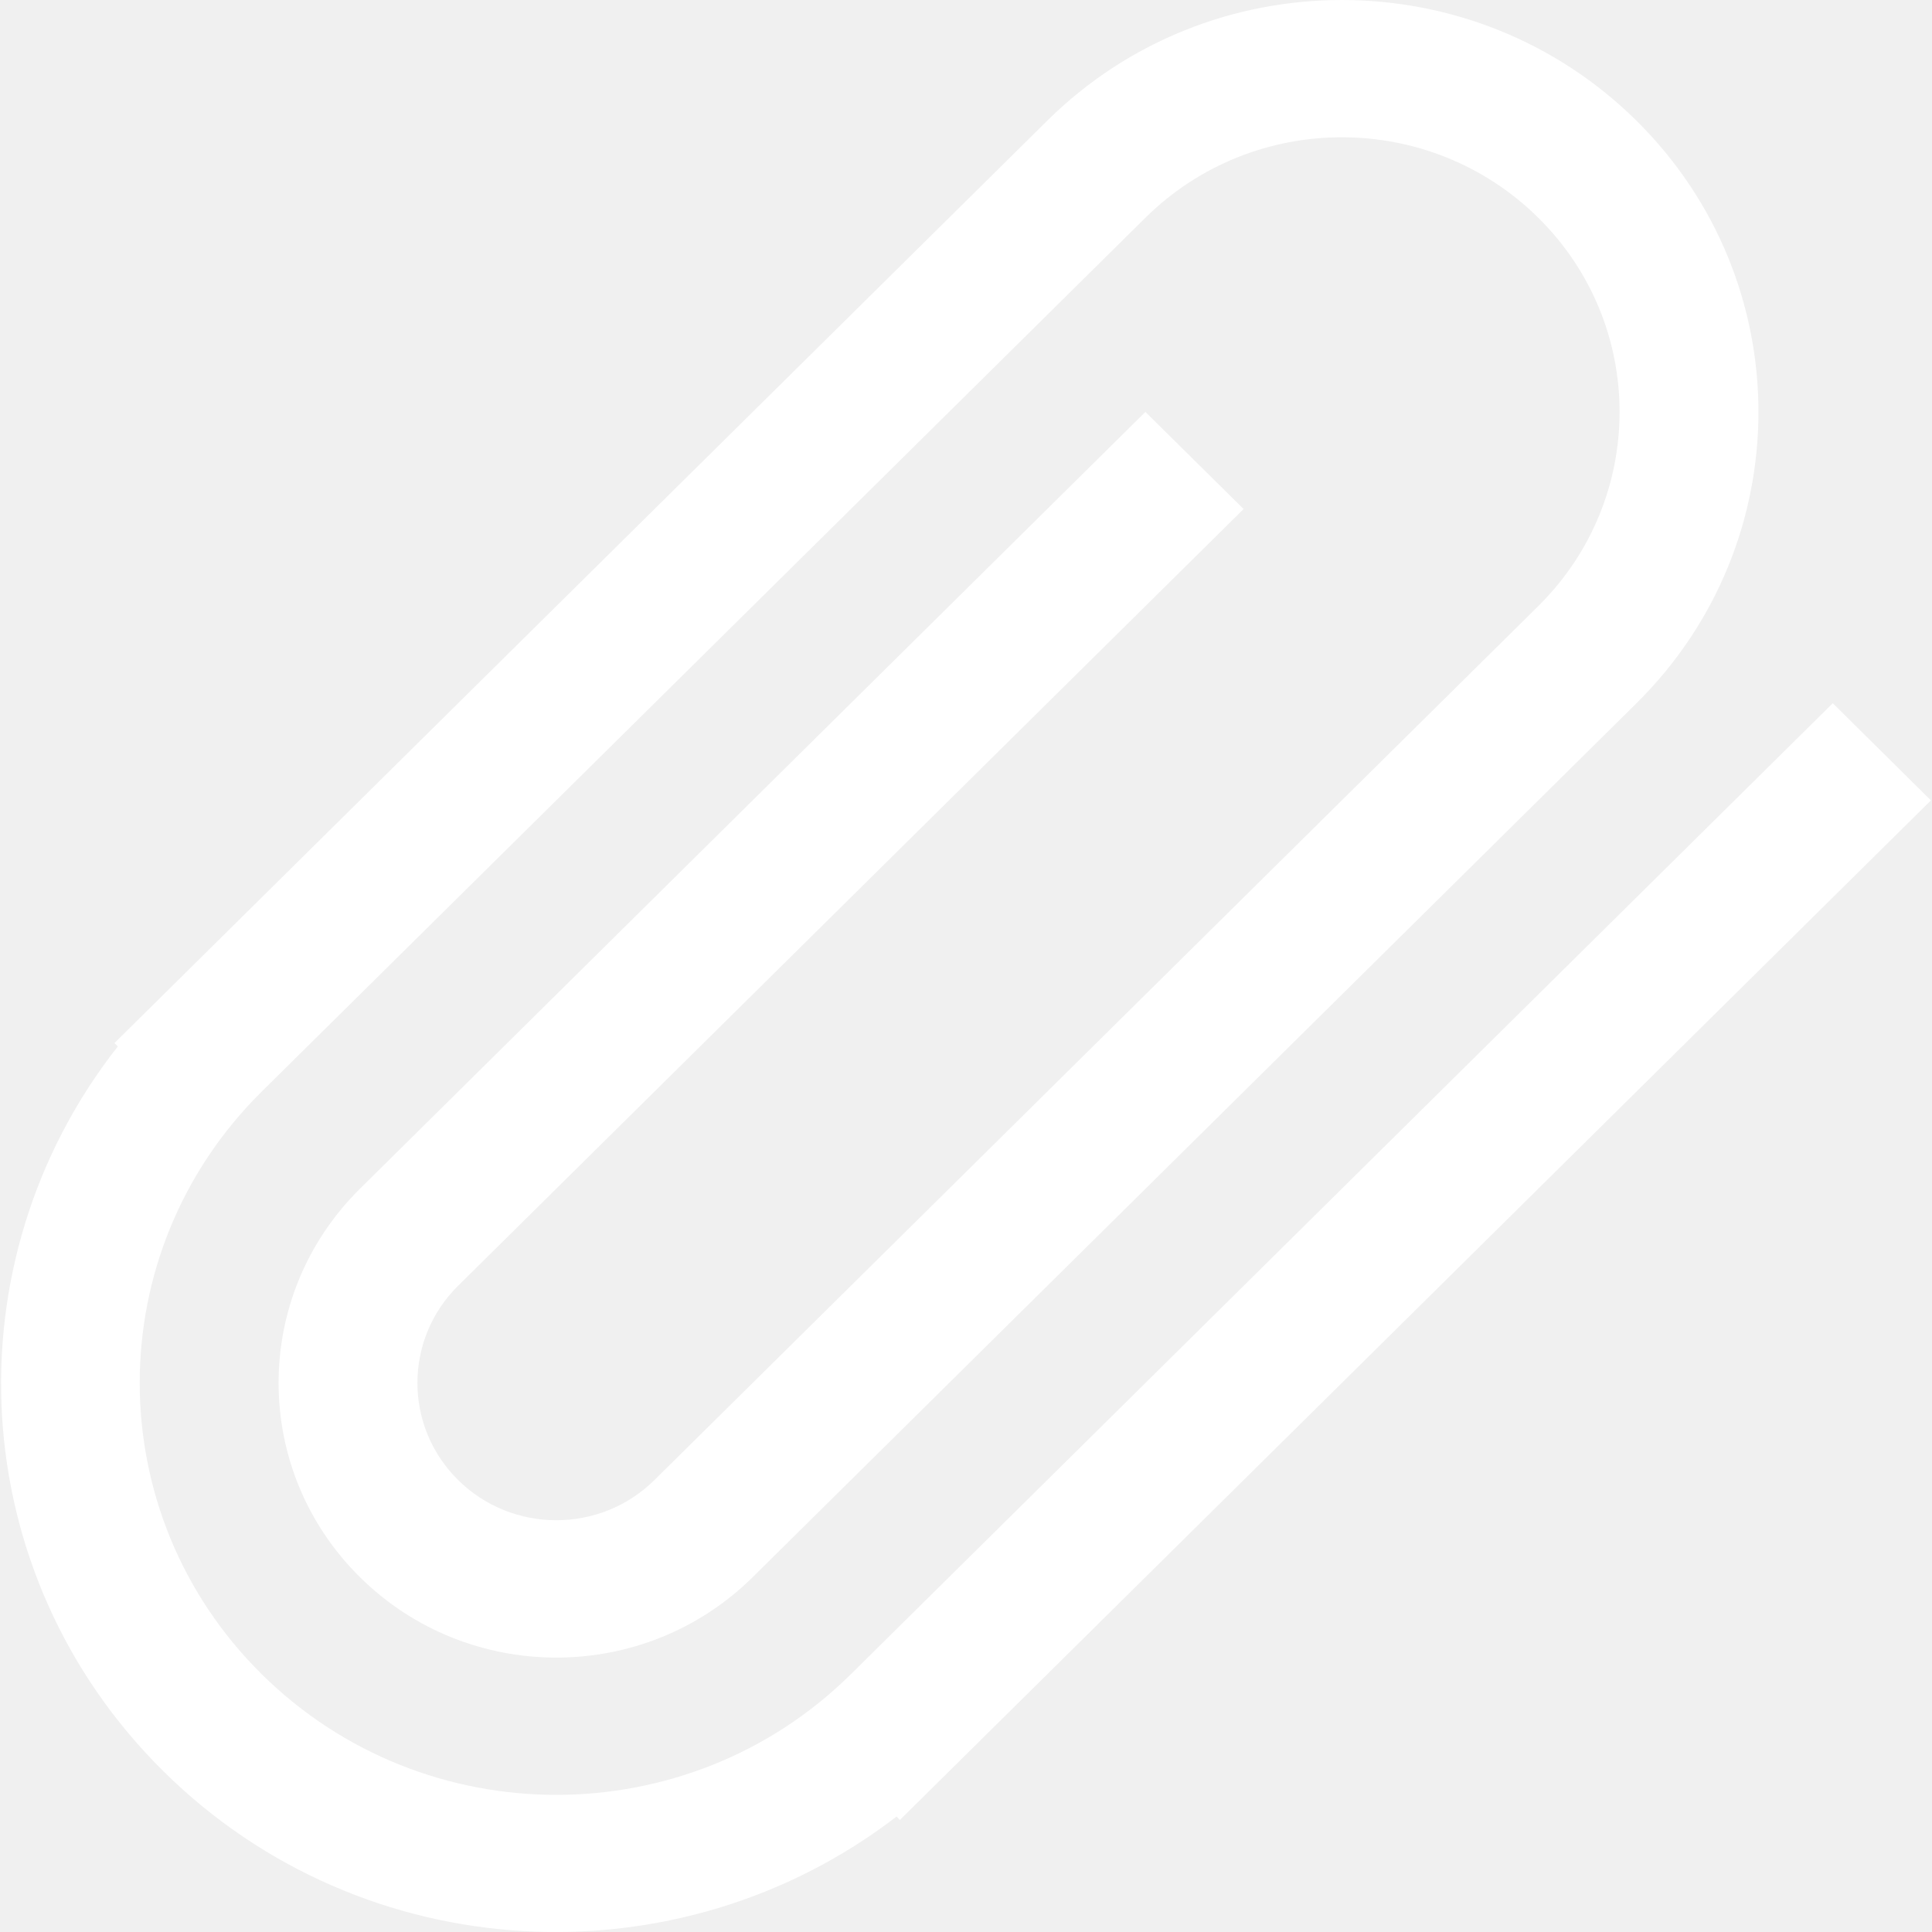
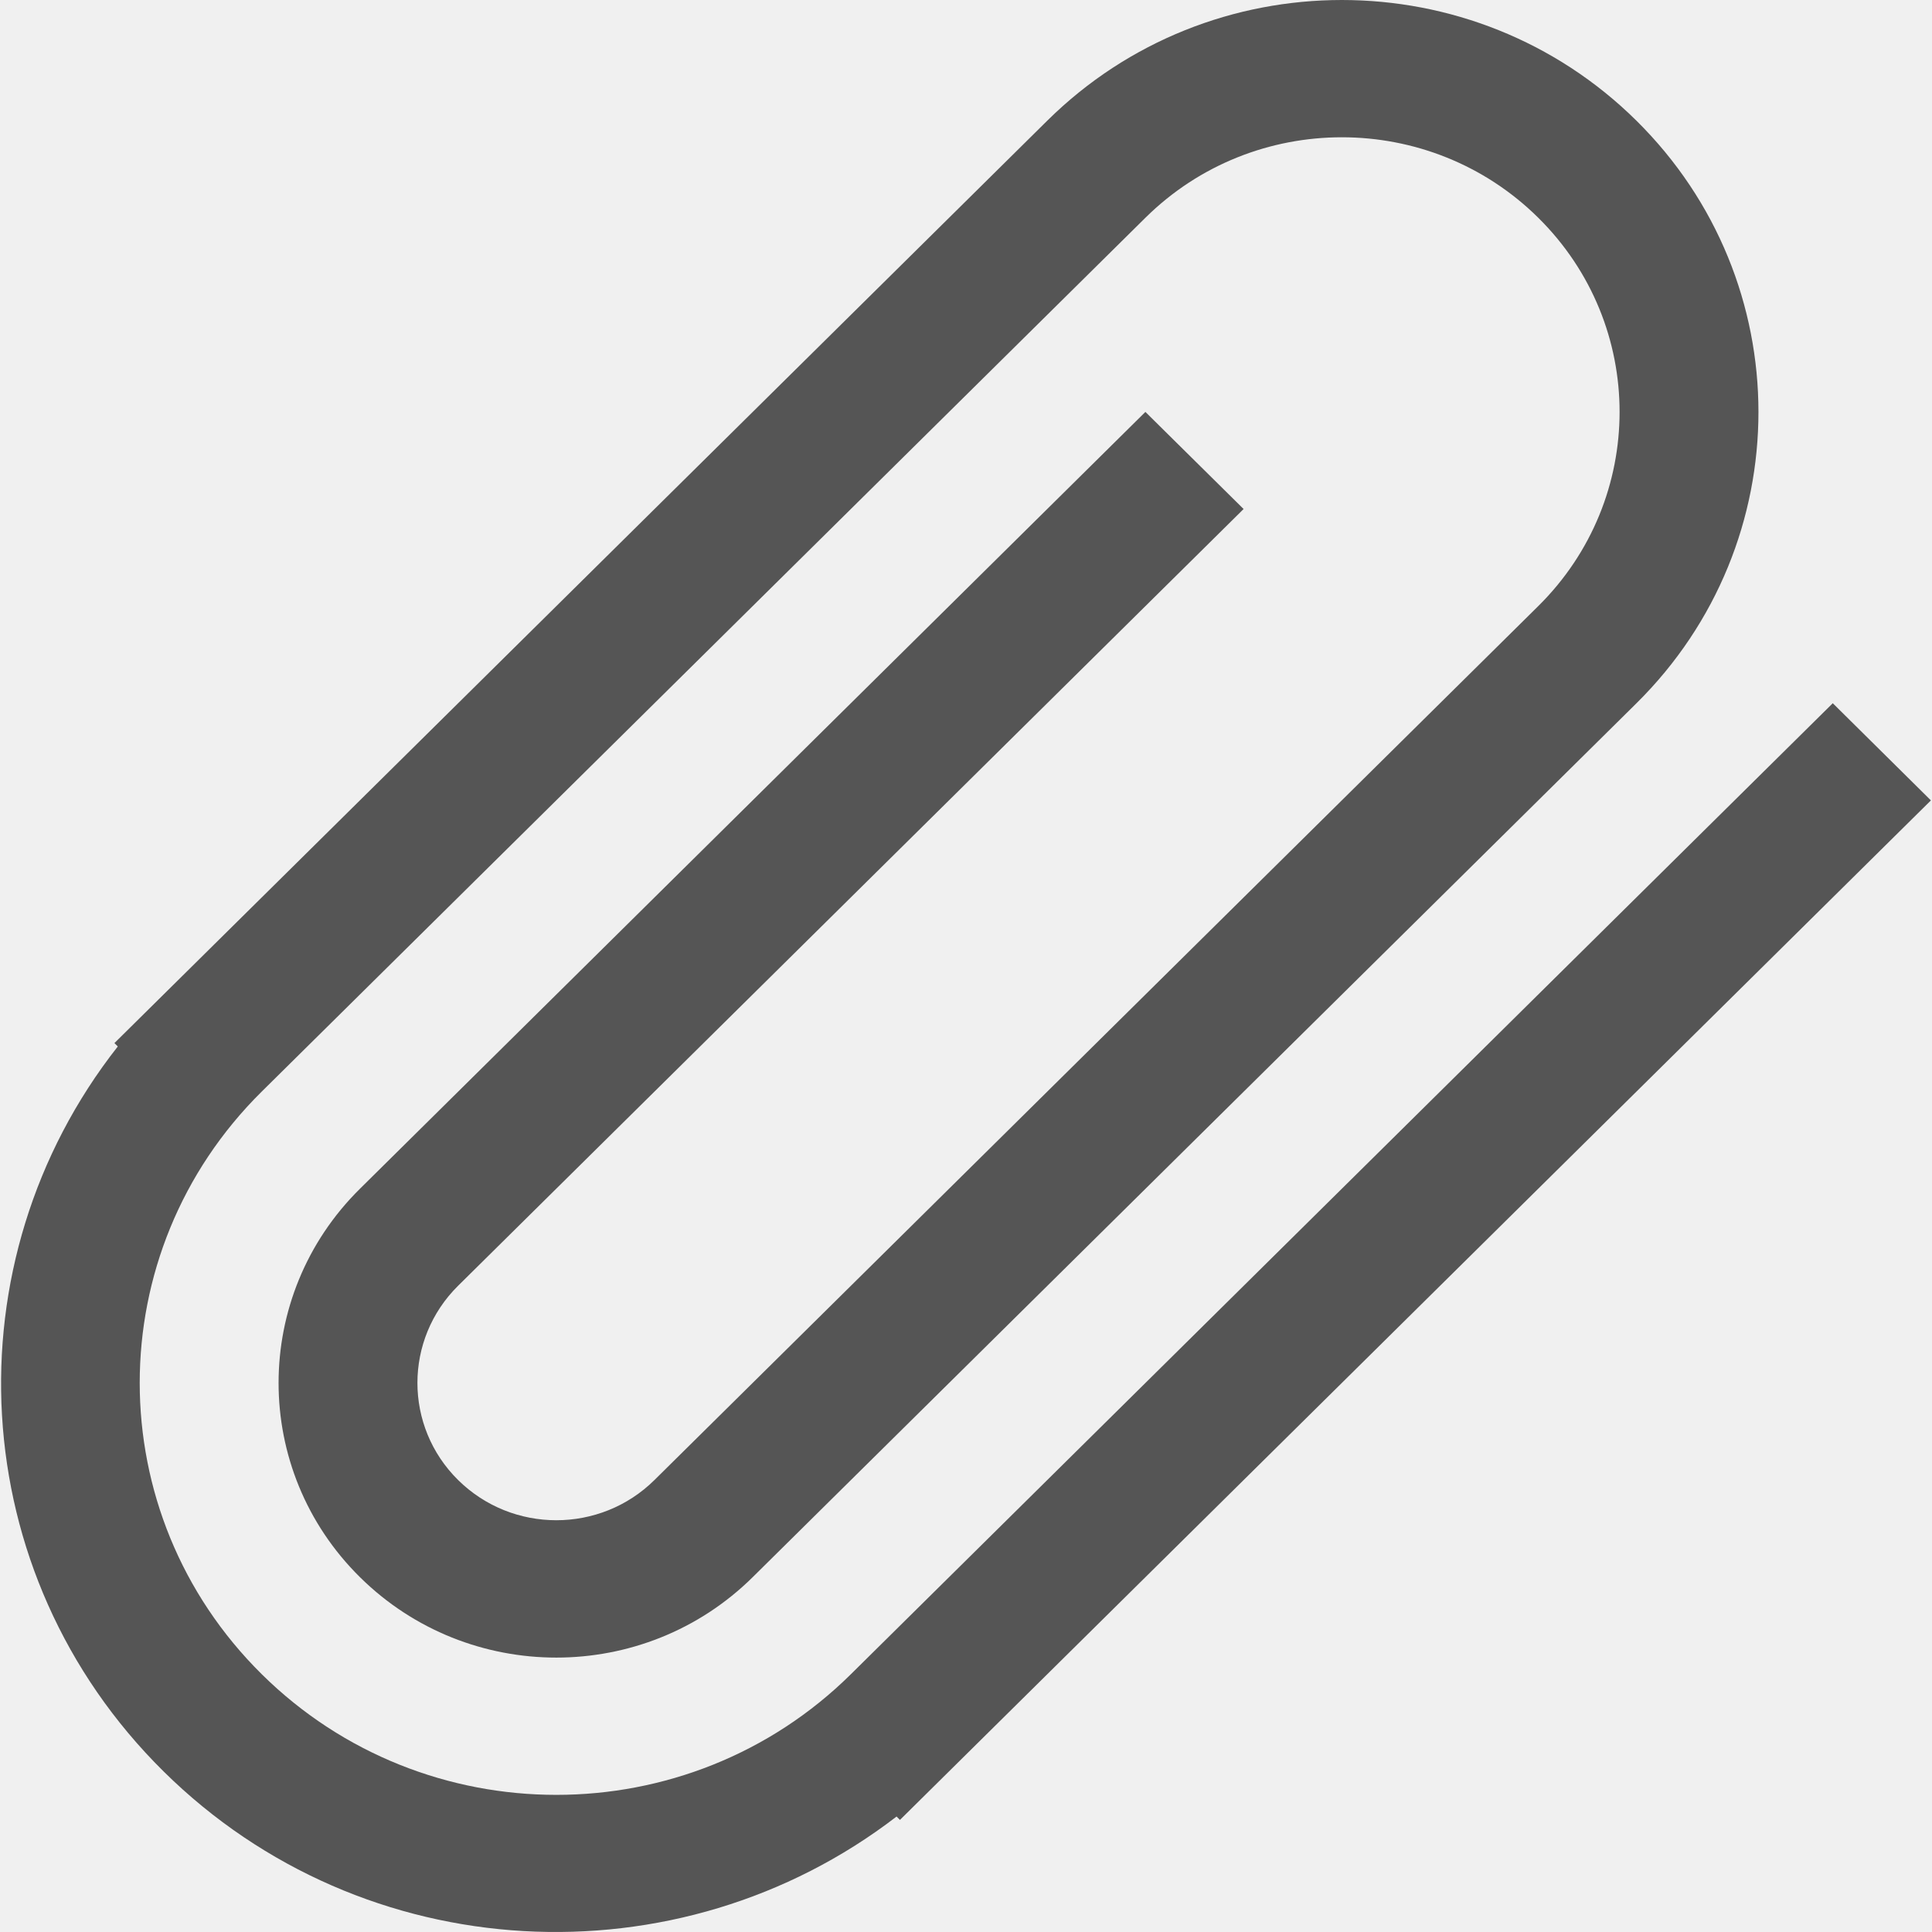
<svg xmlns="http://www.w3.org/2000/svg" version="1.1" width="512" height="512" x="0" y="0" viewBox="0 0 612.675 612.675" style="enable-background:new 0 0 512 512" xml:space="preserve" class="">
  <g>
    <g>
      <g id="_x34__17_">
        <g>
-           <path d="M581.209,223.007L269.839,530.92c-51.592,51.024-135.247,51.024-186.839,0c-51.592-51.023-51.592-133.737,0-184.761     L363.248,69.04c34.402-34.009,90.15-34.009,124.553,0c34.402,34.008,34.402,89.166,0,123.174l-280.249,277.12     c-17.19,17.016-45.075,17.016-62.287,0c-17.19-16.993-17.19-44.571,0-61.587L394.37,161.42l-31.144-30.793L114.144,376.975     c-34.402,34.009-34.402,89.166,0,123.174c34.402,34.009,90.15,34.009,124.552,0l280.249-277.12     c51.592-51.023,51.592-133.737,0-184.761c-51.593-51.023-135.247-51.023-186.839,0L36.285,330.784l1.072,1.071     c-53.736,68.323-49.012,167.091,14.5,229.88c63.512,62.79,163.35,67.492,232.46,14.325l1.072,1.072l326.942-323.31     L581.209,223.007z" fill="#ffffff" data-original="#000000" style="" class="" />
+           <path d="M581.209,223.007L269.839,530.92c-51.592,51.024-135.247,51.024-186.839,0c-51.592-51.023-51.592-133.737,0-184.761     L363.248,69.04c34.402-34.009,90.15-34.009,124.553,0c34.402,34.008,34.402,89.166,0,123.174l-280.249,277.12     c-17.19,17.016-45.075,17.016-62.287,0c-17.19-16.993-17.19-44.571,0-61.587L394.37,161.42l-31.144-30.793L114.144,376.975     c-34.402,34.009-34.402,89.166,0,123.174c34.402,34.009,90.15,34.009,124.552,0l280.249-277.12     c51.592-51.023,51.592-133.737,0-184.761c-51.593-51.023-135.247-51.023-186.839,0L36.285,330.784l1.072,1.071     c-53.736,68.323-49.012,167.091,14.5,229.88c63.512,62.79,163.35,67.492,232.46,14.325l1.072,1.072l326.942-323.31     L581.209,223.007z" fill="#555" data-original="#000000" style="" class="" />
        </g>
      </g>
    </g>
    <g>
- </g>
+ 		</g>
    <g>
- </g>
+ 		</g>
    <g>
- </g>
+ 		</g>
    <g>
- </g>
+ 		</g>
    <g>
- </g>
+ 		</g>
    <g>
- </g>
+ 		</g>
    <g>
- </g>
+ 		</g>
    <g>
- </g>
+ 		</g>
    <g>
- </g>
+ 		</g>
    <g>
- </g>
+ 		</g>
    <g>
- </g>
+ 		</g>
    <g>
- </g>
+ 		</g>
    <g>
- </g>
+ 		</g>
    <g>
- </g>
+ 		</g>
    <g>
- </g>
+ 		</g>
  </g>
</svg>
